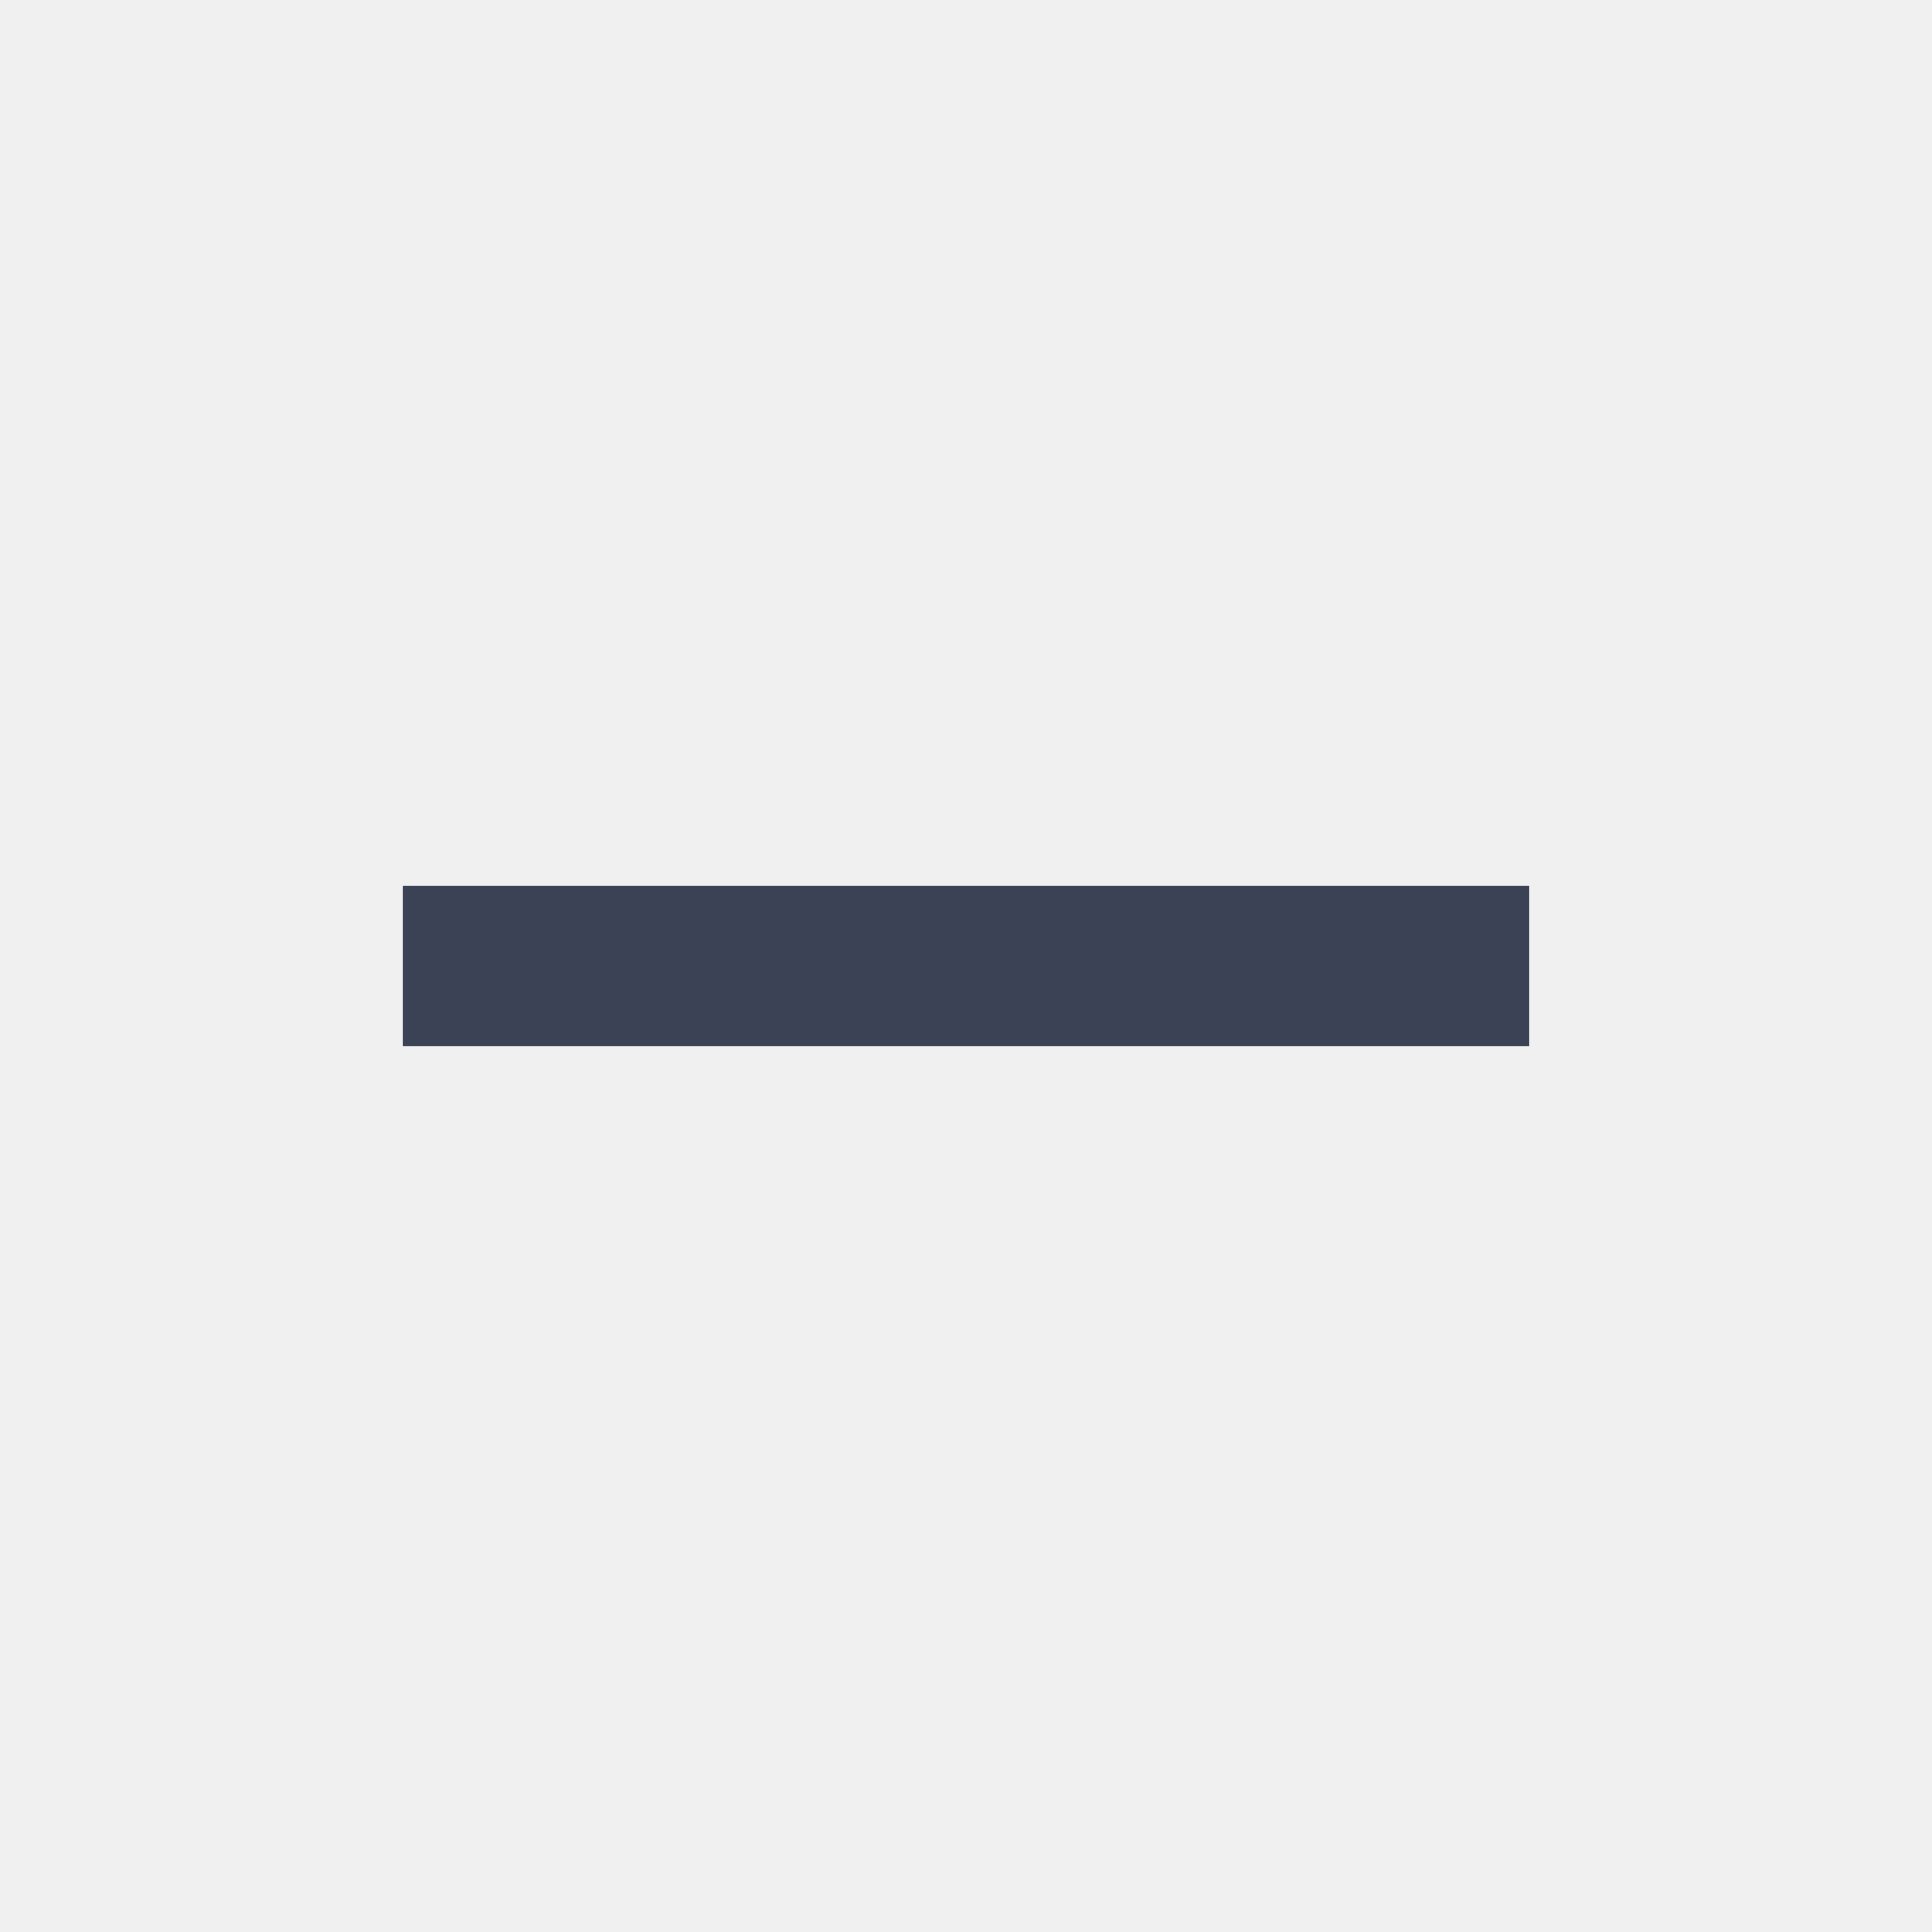
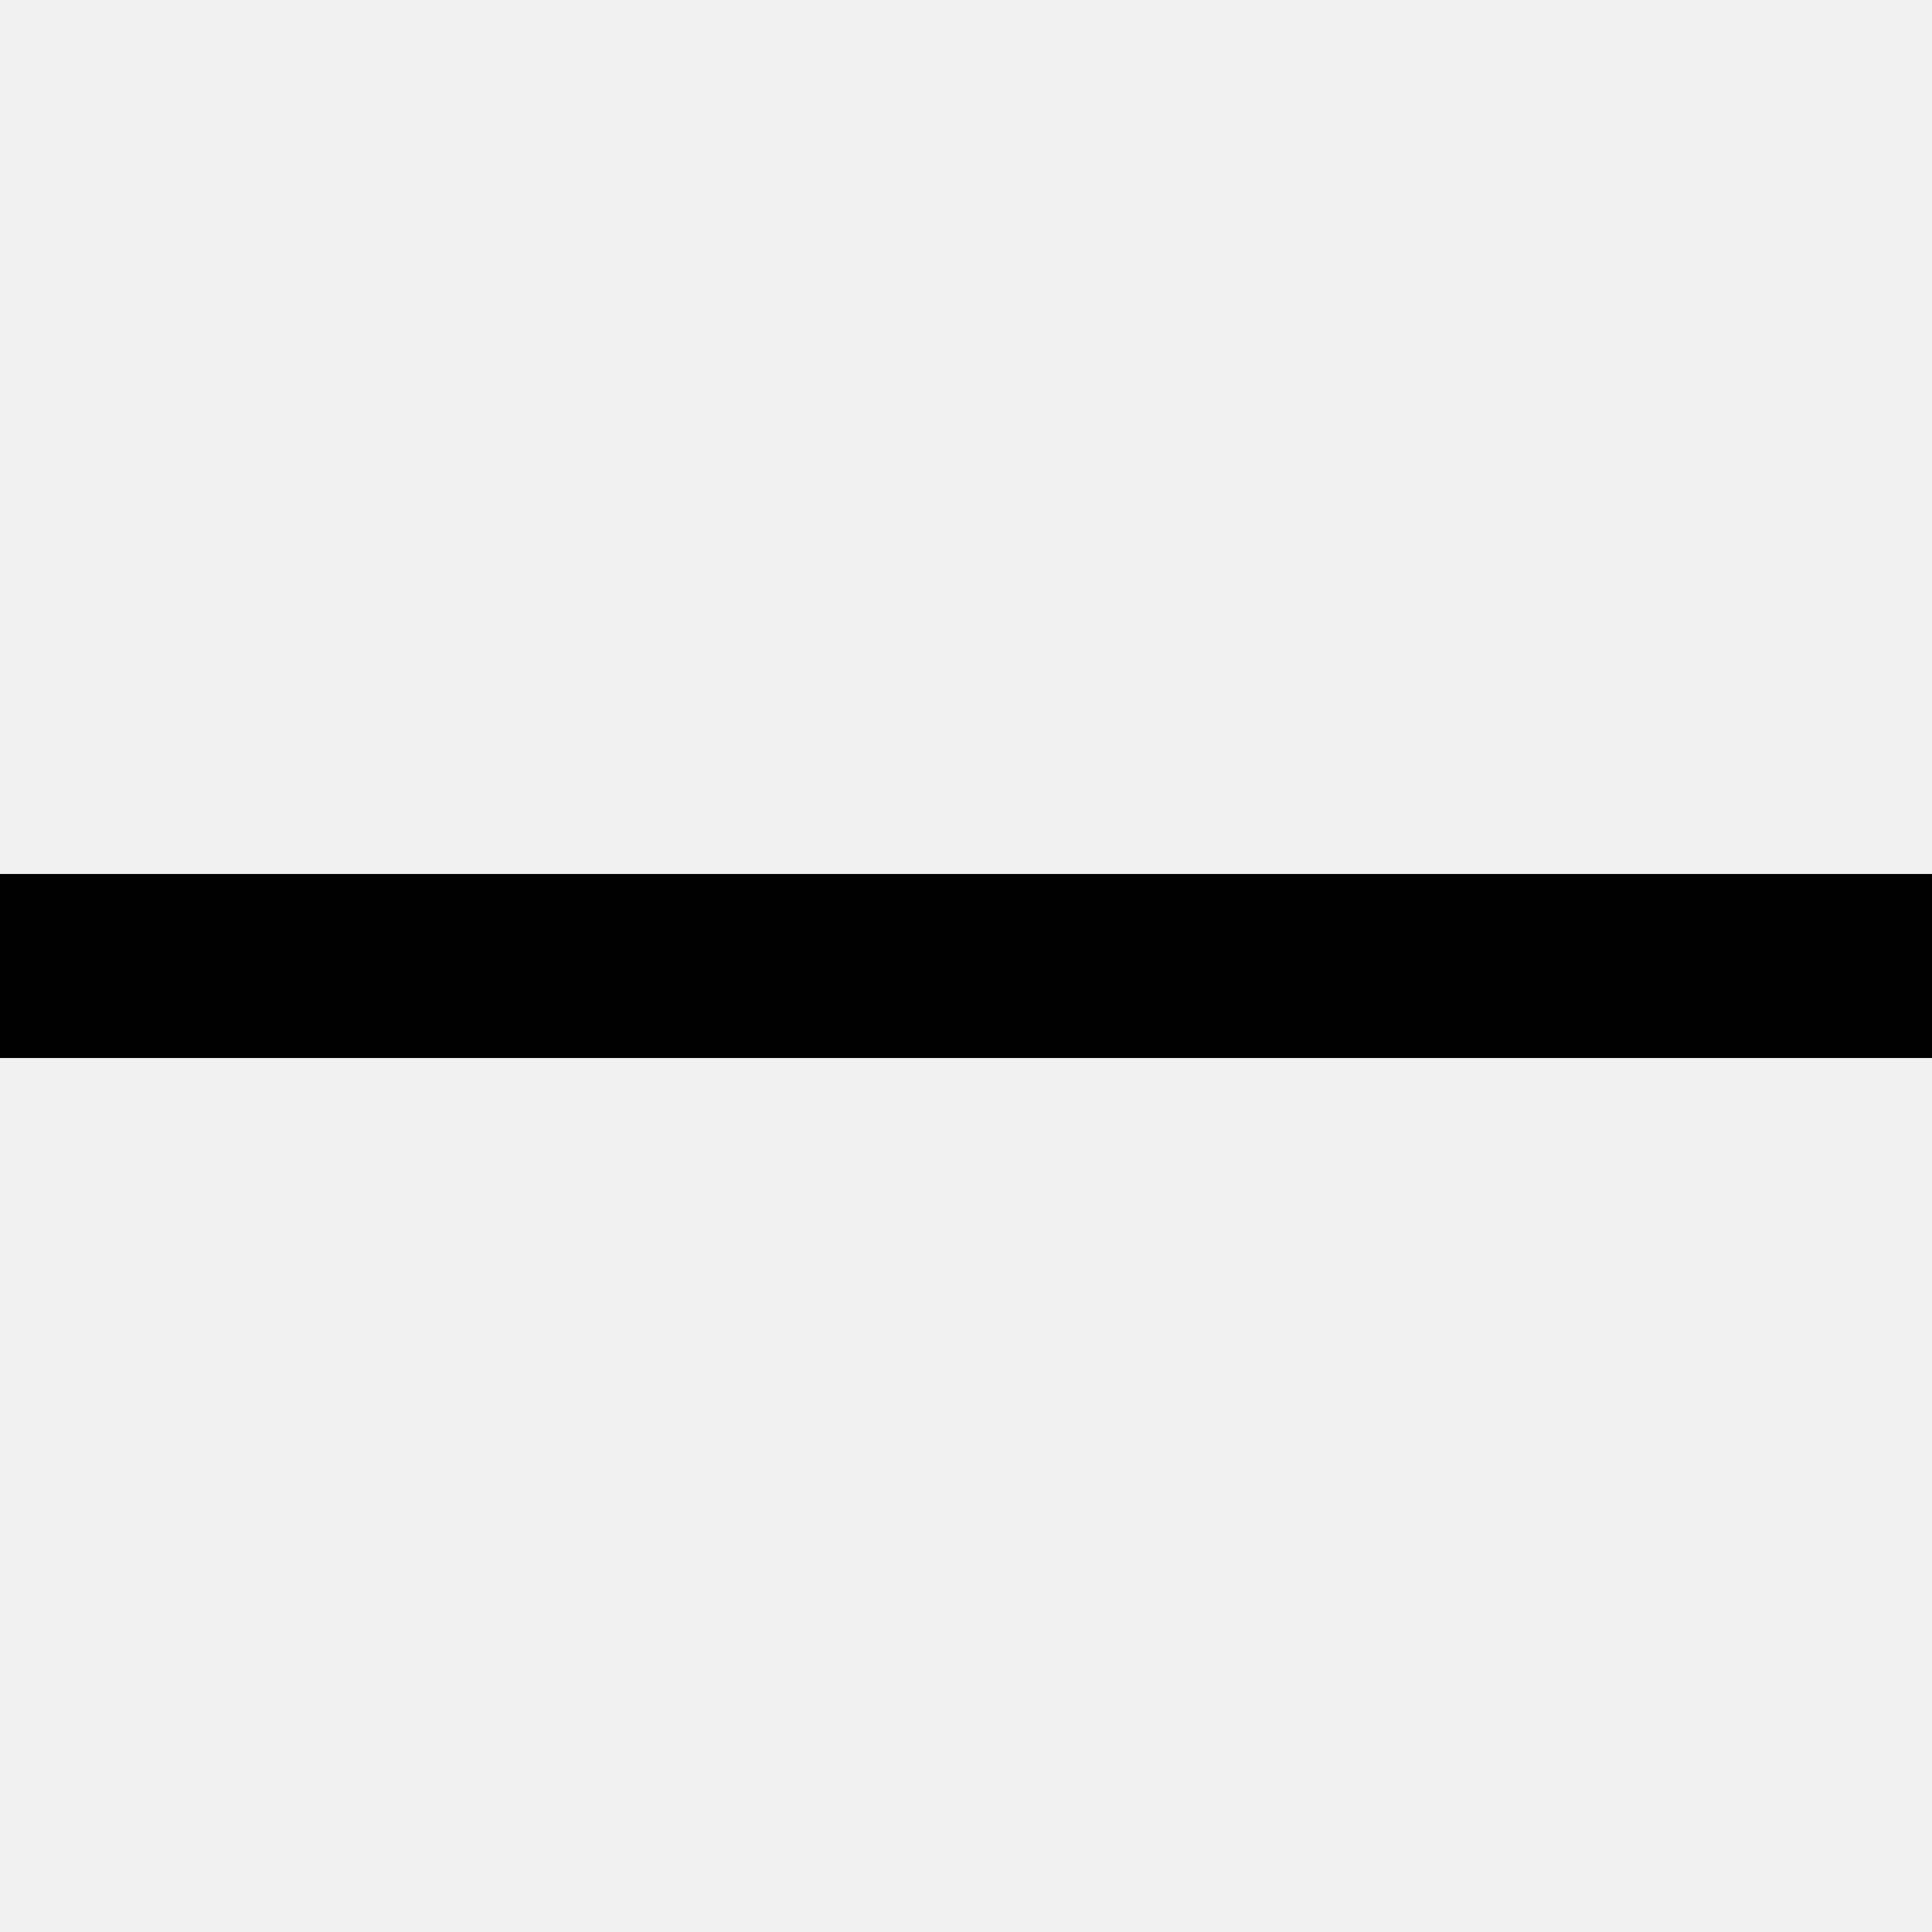
- <svg xmlns="http://www.w3.org/2000/svg" xmlns:xlink="http://www.w3.org/1999/xlink" width="24px" height="24px" viewBox="0 0 24 24" version="1.1">
-   <defs>
-     <polygon id="path-1" points="19 13 5 13 5 11 19 11" />
-   </defs>
-   <g id="Elements-/-Icons-/-S-/-minus" stroke="none" stroke-width="1" fill="none" fill-rule="evenodd">
-     <g id="minus">
-       <rect id="Rectangle" x="0" y="0" width="24" height="24" />
-       <mask id="mask-2" fill="white">
-         <use xlink:href="#path-1" />
-       </mask>
-       <use id="Mask" fill="#FFFFFF" fill-rule="nonzero" xlink:href="#path-1" />
-       <g id="_Resources-/-ChangeColorsHere-/-Platinum" mask="url(#mask-2)" fill="#3B4256">
-         <rect id="Rectangle-4-Copy-11" x="0" y="0" width="24" height="24" rx="4" />
-       </g>
-     </g>
-   </g>
+ <svg xmlns="http://www.w3.org/2000/svg" version="1.1" id="Capa_1" x="0px" y="0px" viewBox="0 0 42 42" style="enable-background:new 0 0 42 42;" xml:space="preserve">
+   <rect y="19" width="42" height="4" />
+   <g>
+ </g>
+   <g>
+ </g>
+   <g>
+ </g>
+   <g>
+ </g>
+   <g>
+ </g>
+   <g>
+ </g>
+   <g>
+ </g>
+   <g>
+ </g>
+   <g>
+ </g>
+   <g>
+ </g>
+   <g>
+ </g>
+   <g>
+ </g>
+   <g>
+ </g>
+   <g>
+ </g>
+   <g>
+ </g>
</svg>
